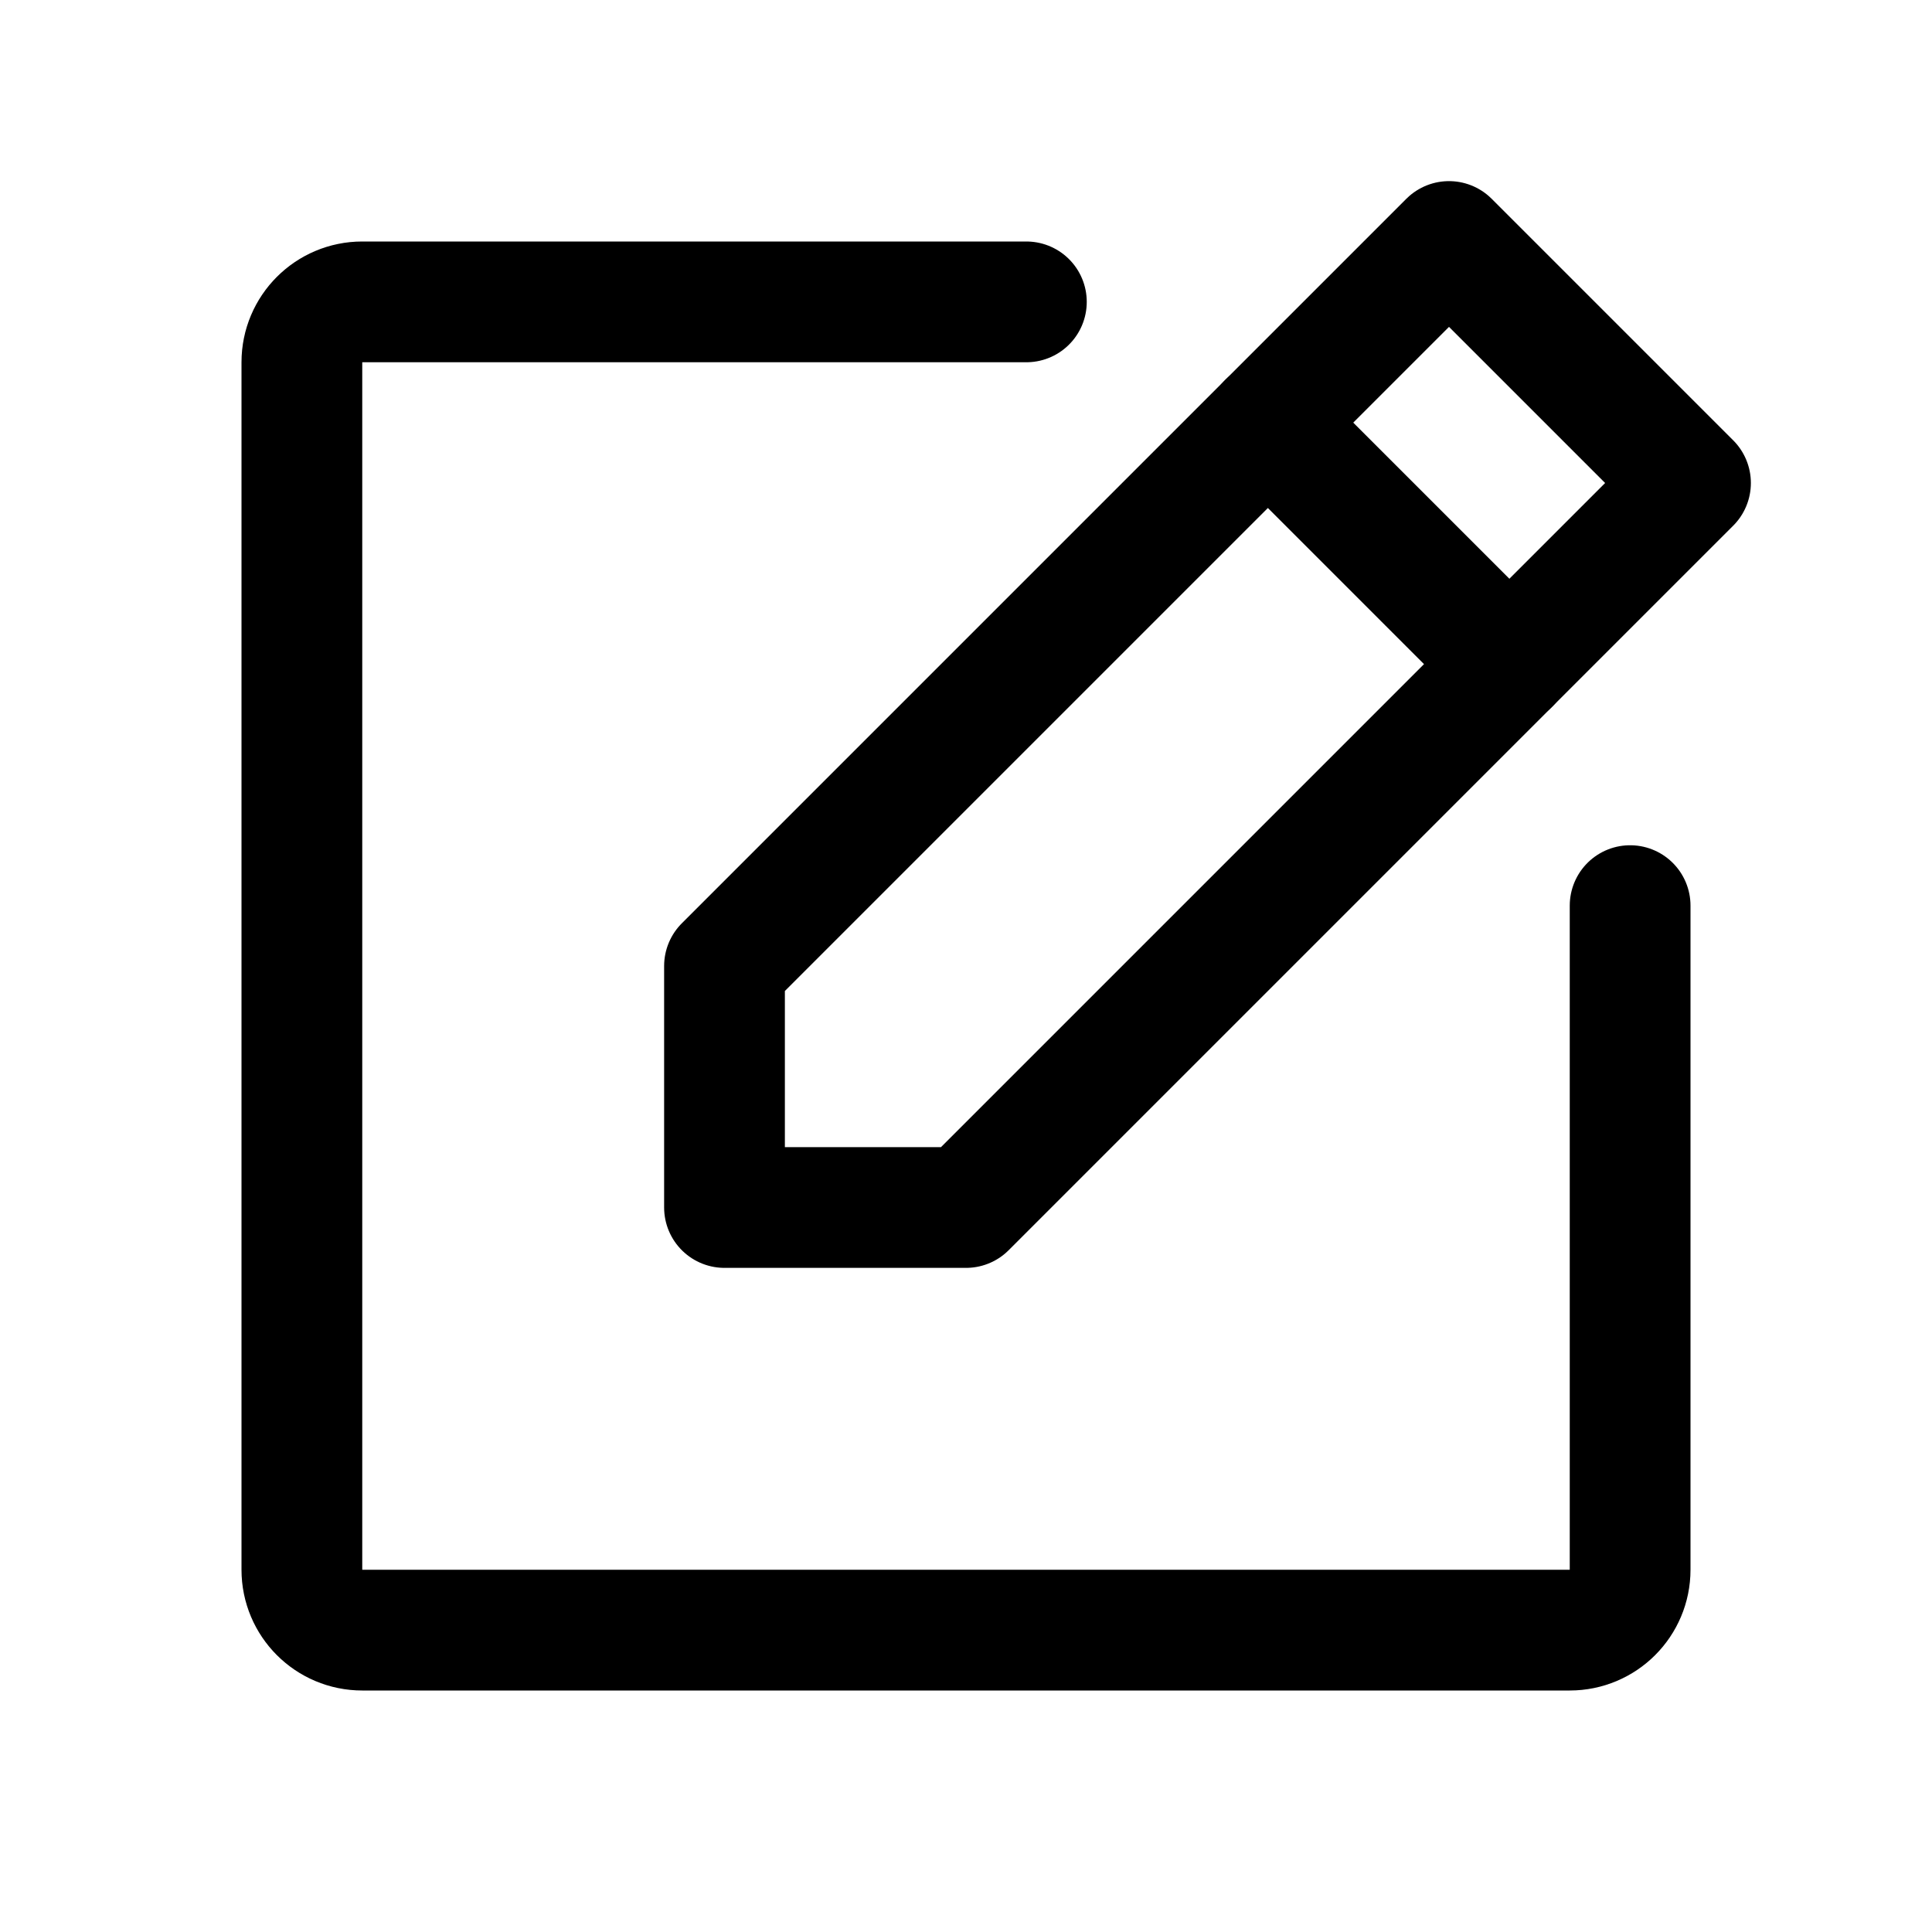
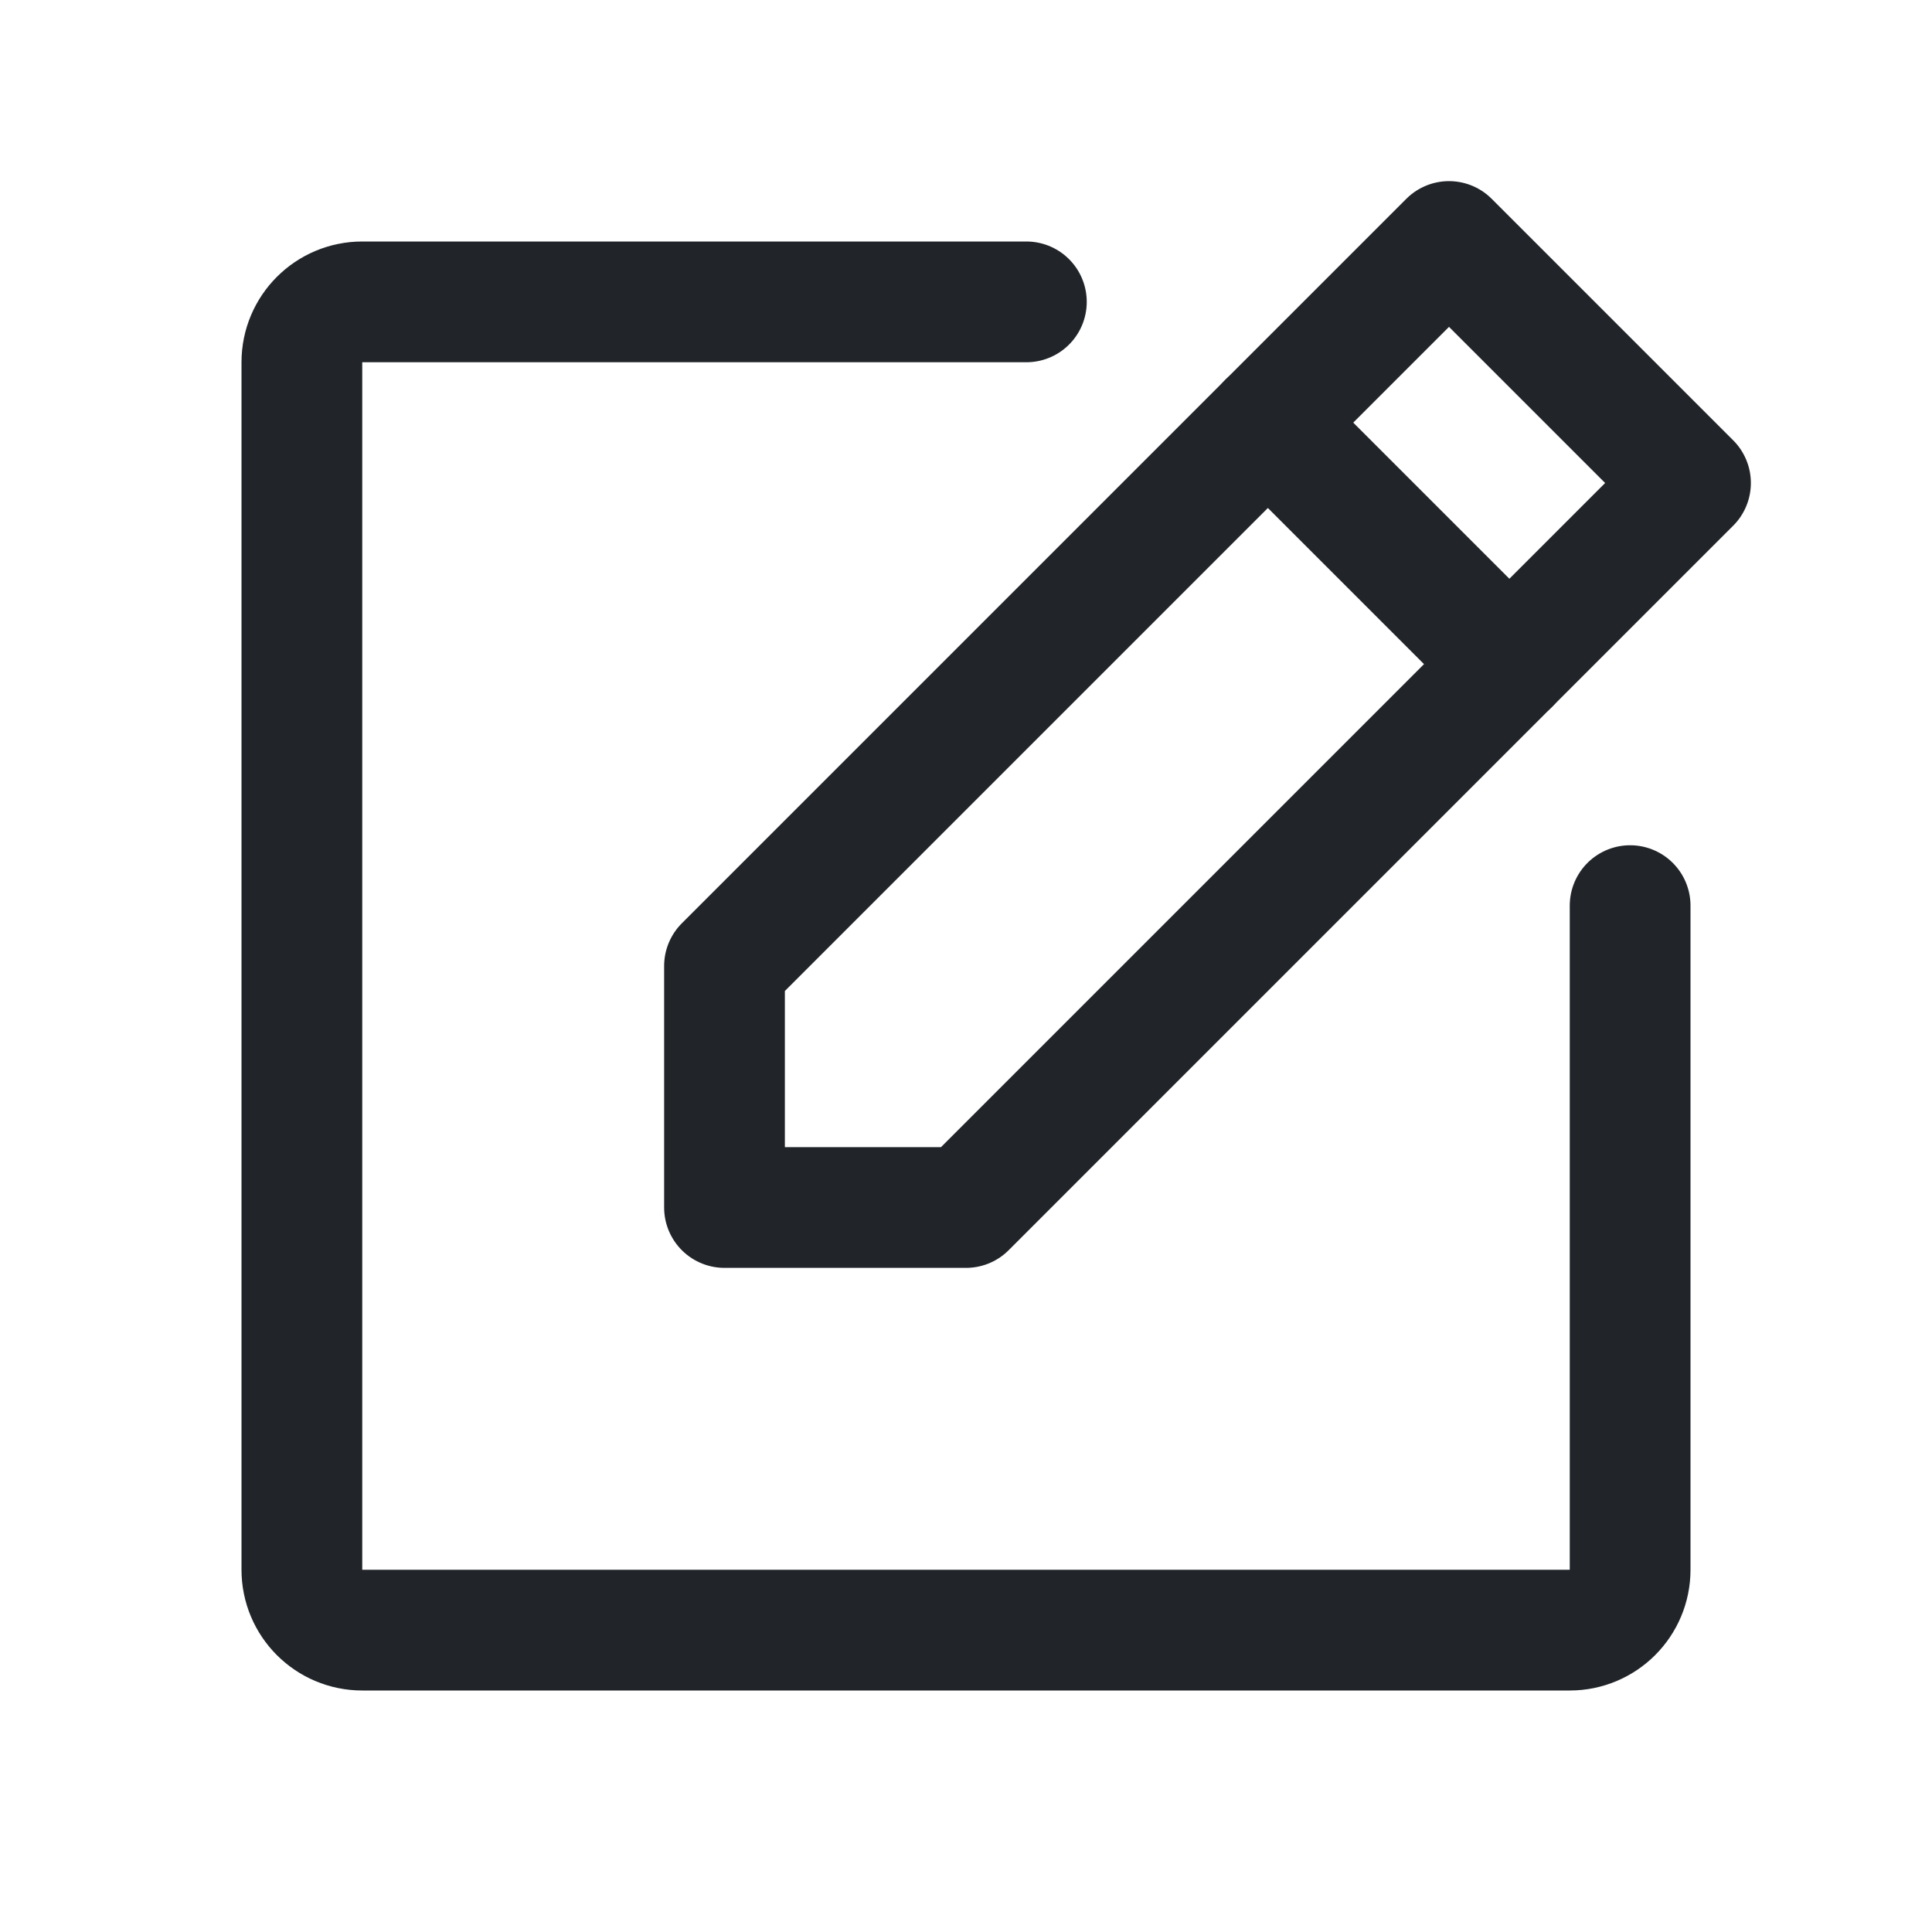
- <svg xmlns="http://www.w3.org/2000/svg" width="192" height="192" fill="#000000" viewBox="0 0 256 256">
+ <svg xmlns="http://www.w3.org/2000/svg" width="192" height="192" fill="#212529" viewBox="0 0 256 256">
  <rect width="256" height="256" fill="none" />
-   <polygon points="128 160 96 160 96 128 192 32 224 64 128 160" fill="none" stroke="#000000" stroke-linecap="round" stroke-linejoin="round" stroke-width="16" />
-   <line x1="168" y1="56" x2="200" y2="88" fill="none" stroke="#000000" stroke-linecap="round" stroke-linejoin="round" stroke-width="16" />
-   <path d="M216,120v88a8,8,0,0,1-8,8H48a8,8,0,0,1-8-8V48a8,8,0,0,1,8-8h88" fill="none" stroke="#000000" stroke-linecap="round" stroke-linejoin="round" stroke-width="16" />
+   <polygon points="128 160 96 160 96 128 192 32 224 64 128 160" fill="none" stroke="#212529" stroke-linecap="round" stroke-linejoin="round" stroke-width="16" />
+   <line x1="168" y1="56" x2="200" y2="88" fill="none" stroke="#212529" stroke-linecap="round" stroke-linejoin="round" stroke-width="16" />
+   <path d="M216,120v88a8,8,0,0,1-8,8H48a8,8,0,0,1-8-8V48a8,8,0,0,1,8-8h88" fill="none" stroke="#212529" stroke-linecap="round" stroke-linejoin="round" stroke-width="16" />
</svg>
